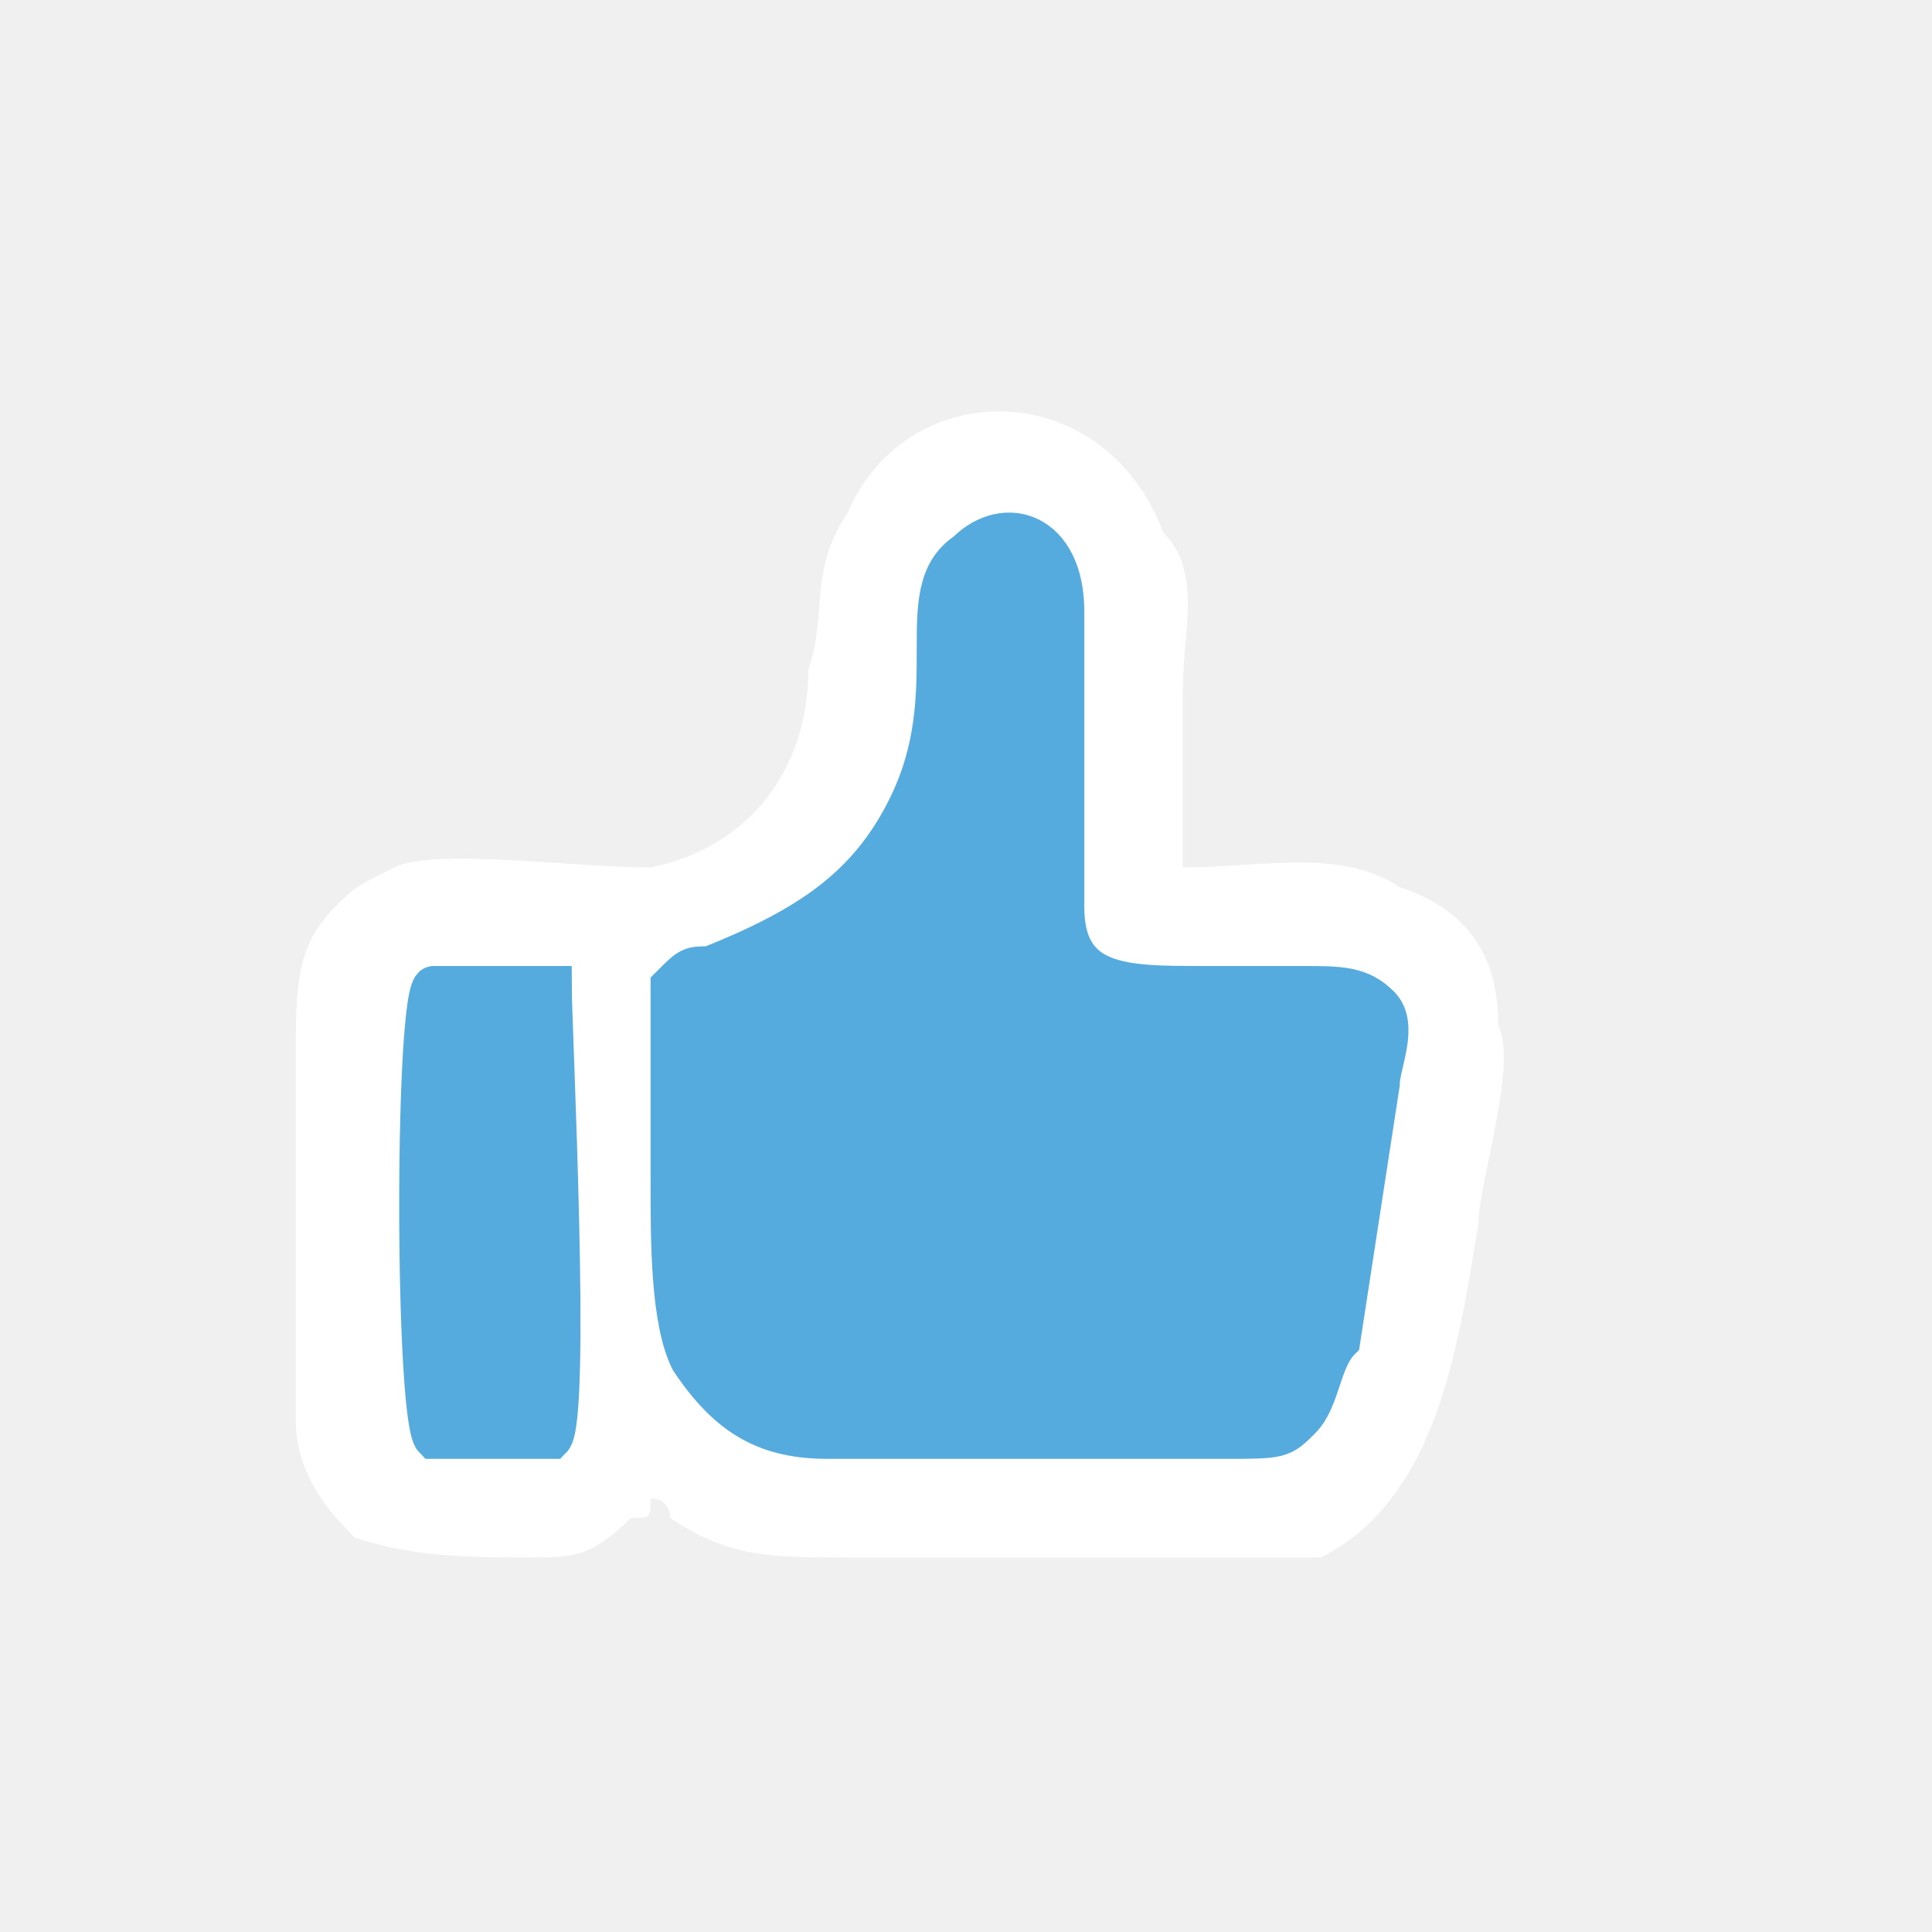
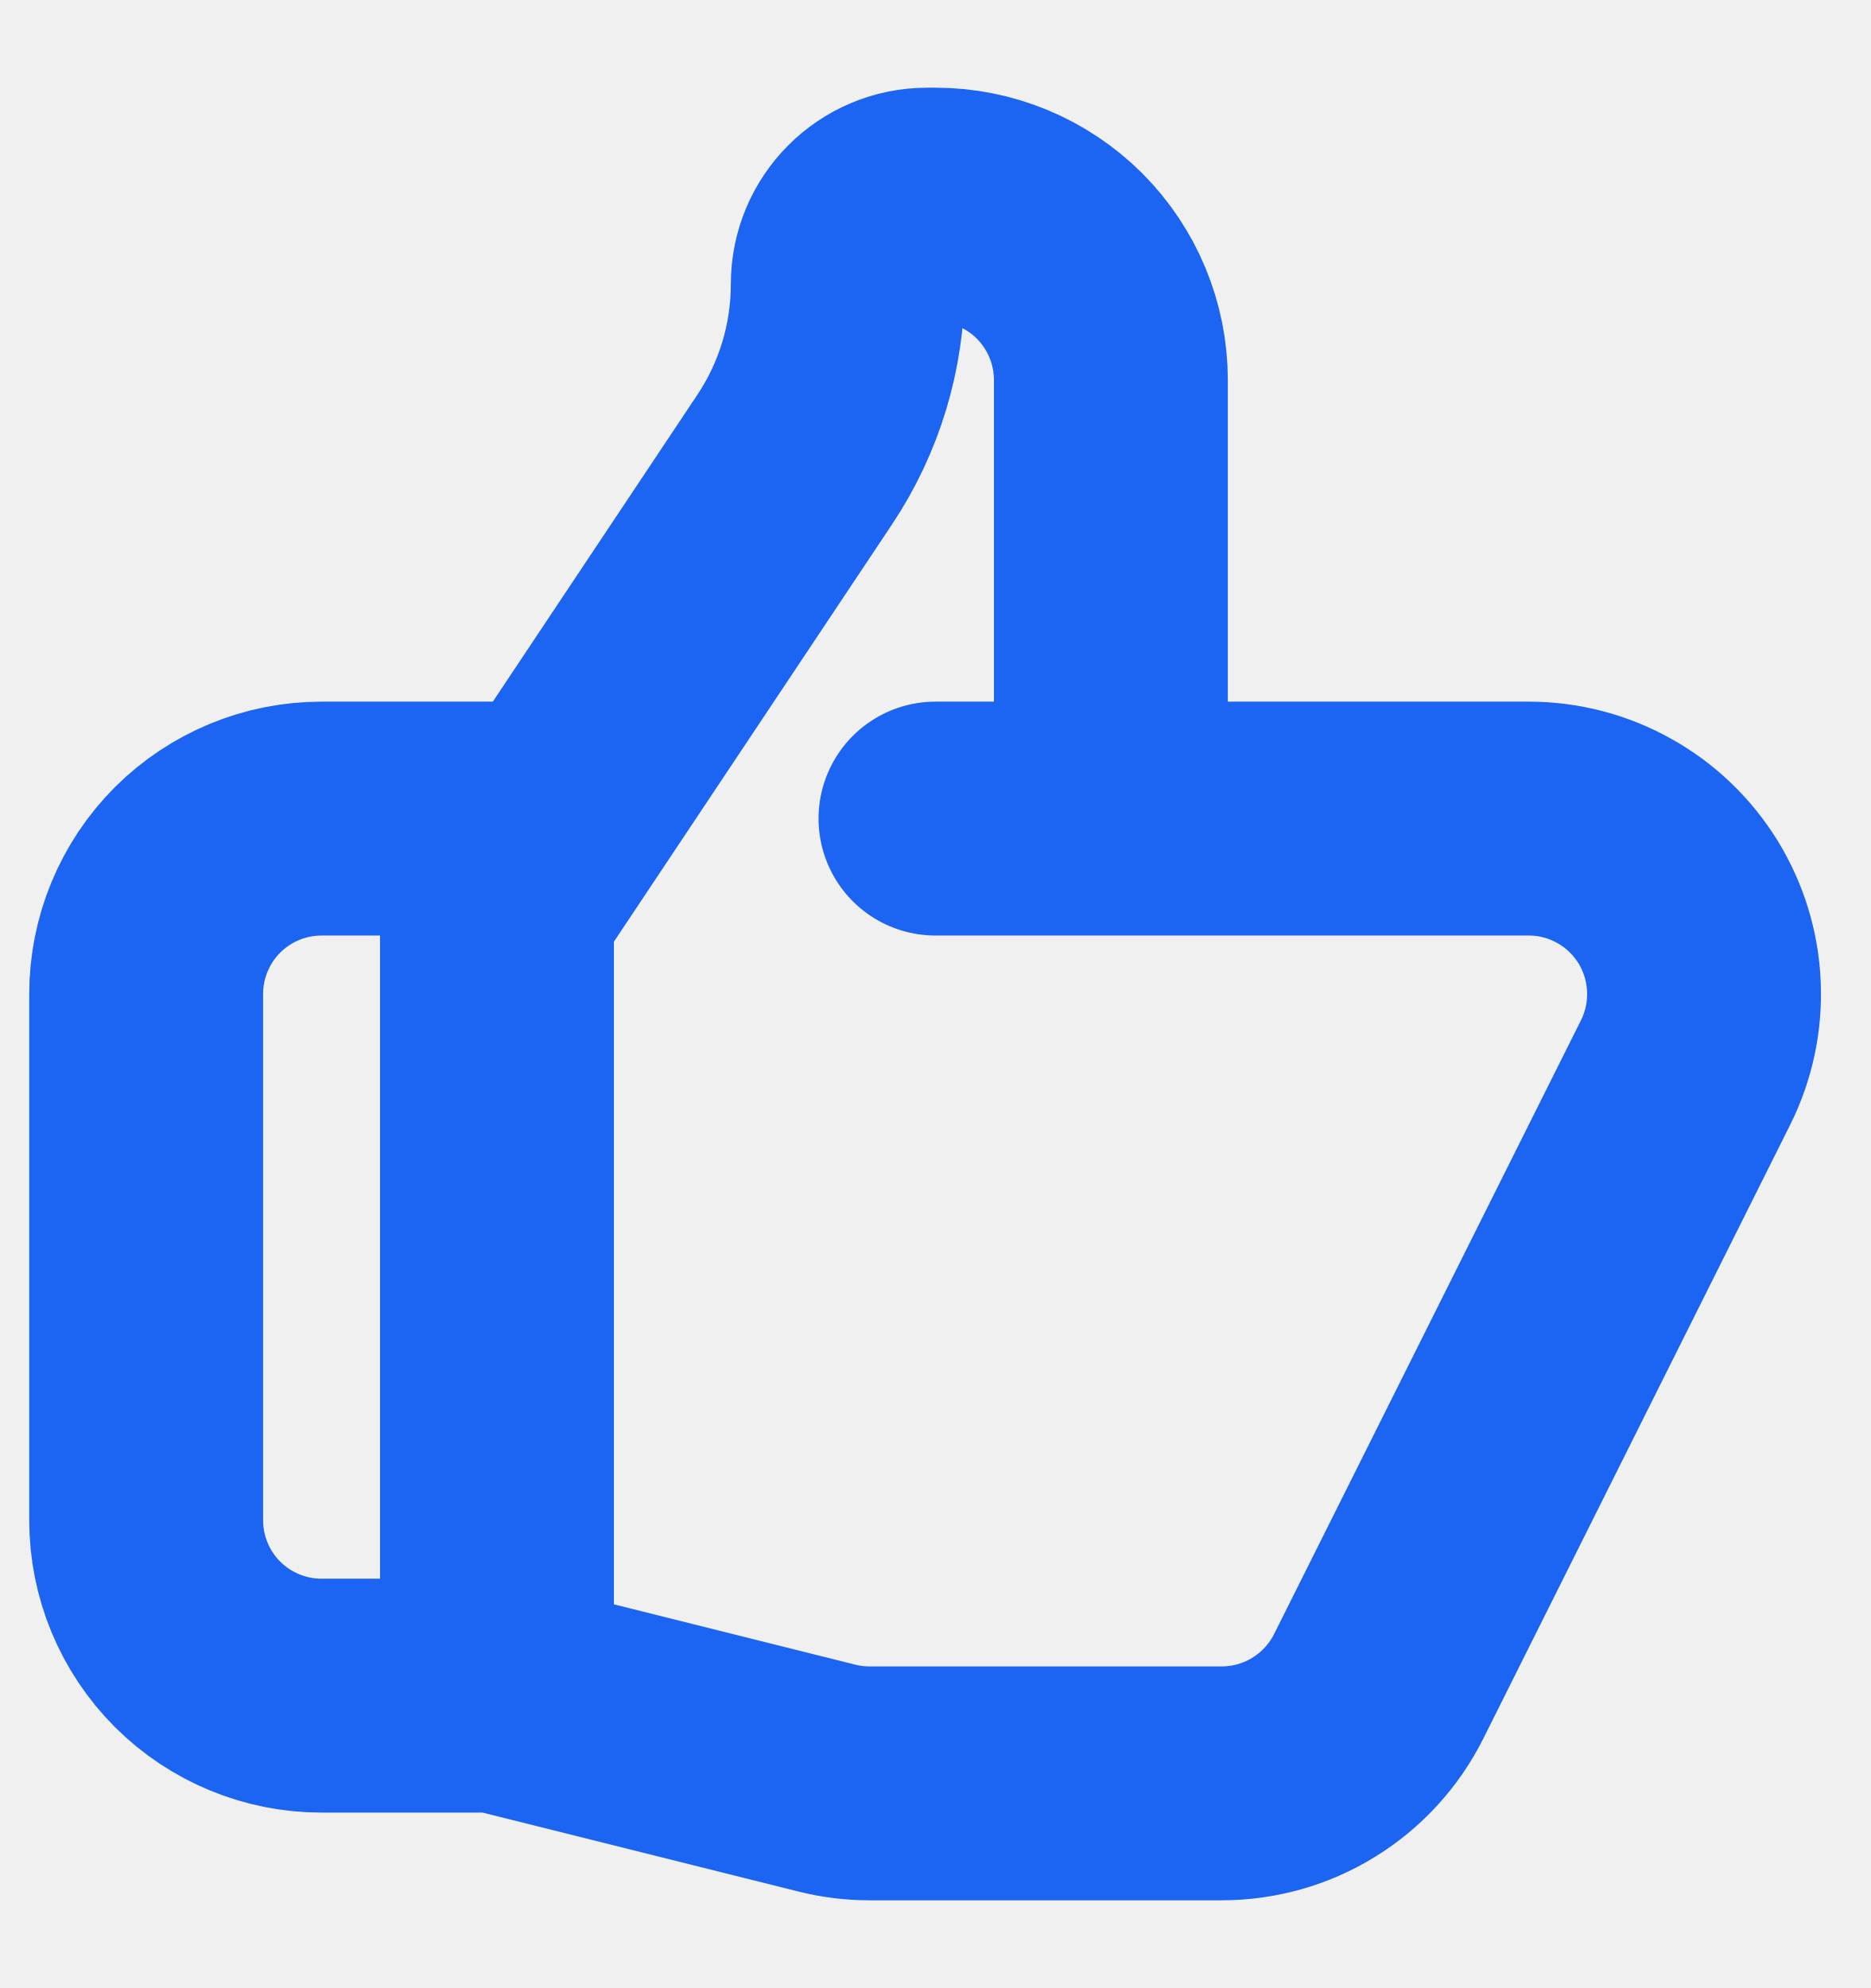
- <svg xmlns="http://www.w3.org/2000/svg" xml:space="preserve" width="94px" height="94px" version="1.1" style="shape-rendering:geometricPrecision; text-rendering:geometricPrecision; image-rendering:optimizeQuality; fill-rule:evenodd; clip-rule:evenodd" viewBox="0 0 0.98 0.98">
-   <defs>
-     <style type="text/css">
-    
-     .str0 {stroke:#55ABDE;stroke-width:0.02;stroke-miterlimit:22.926}
-     .fil0 {fill:none}
-     .fil2 {fill:#55ABDE}
-     .fil1 {fill:white}
-    
-   </style>
-   </defs>
-   <g id="Capa_x0020_1">
-     <g id="_1651633550544">
-       <rect class="fil0" width="0.98" height="0.98" />
-       <g>
-         <path class="fil1" d="M0.22 0.5c-0.01,0 -0.01,0.22 0,0.23 0,0 0.02,0 0.03,0 0.01,0 0.03,0 0.03,0 0.01,-0.01 0,-0.21 0,-0.23l-0.06 0zm0.12 0c0,0.03 0,0.06 0,0.1 0,0.03 0,0.07 0.01,0.09 0.02,0.03 0.04,0.04 0.07,0.04l0.2 0c0.03,0 0.03,0 0.04,-0.01 0.01,-0.01 0.01,-0.03 0.02,-0.04l0.02 -0.13c0,-0.01 0.01,-0.03 0,-0.04 -0.01,-0.01 -0.02,-0.01 -0.04,-0.01 -0.02,0 -0.03,0 -0.05,0 -0.04,0 -0.07,0 -0.07,-0.04 0,-0.03 0,-0.07 0,-0.1 0,-0.02 0,-0.04 0,-0.05 0,-0.04 -0.03,-0.05 -0.05,-0.03 -0.03,0.02 0,0.07 -0.03,0.13 -0.02,0.04 -0.05,0.06 -0.1,0.08 -0.01,0 -0.01,0 -0.02,0.01zm0.26 -0.06c0.04,0 0.08,-0.01 0.11,0.01 0.03,0.01 0.05,0.03 0.05,0.07 0.01,0.02 -0.01,0.08 -0.01,0.1 -0.01,0.06 -0.02,0.14 -0.08,0.17 -0.02,0 -0.09,0 -0.12,0 -0.04,0 -0.08,0 -0.12,0 -0.04,0 -0.06,0 -0.09,-0.02 0,0 0,-0.01 -0.01,-0.01 0,0.01 0,0.01 -0.01,0.01 -0.02,0.02 -0.03,0.02 -0.05,0.02 -0.03,0 -0.06,0 -0.09,-0.01 -0.01,-0.01 -0.03,-0.03 -0.03,-0.06l0 -0.18c0,-0.04 0,-0.06 0.02,-0.08 0.01,-0.01 0.01,-0.01 0.03,-0.02 0.02,-0.01 0.09,0 0.13,0 0.05,-0.01 0.08,-0.05 0.08,-0.1 0.01,-0.03 0,-0.05 0.02,-0.08 0.03,-0.07 0.13,-0.07 0.16,0.01 0.02,0.02 0.01,0.05 0.01,0.08 0,0.03 0,0.06 0,0.09z" />
-         <path class="fil2 str0" d="M0.22 0.5c-0.01,0 -0.01,0.22 0,0.23 0,0 0.02,0 0.03,0 0.01,0 0.03,0 0.03,0 0.01,-0.01 0,-0.21 0,-0.23l-0.06 0zm0.12 0c0,0.03 0,0.06 0,0.1 0,0.03 0,0.07 0.01,0.09 0.02,0.03 0.04,0.04 0.07,0.04l0.2 0c0.03,0 0.03,0 0.04,-0.01 0.01,-0.01 0.01,-0.03 0.02,-0.04l0.02 -0.13c0,-0.01 0.01,-0.03 0,-0.04 -0.01,-0.01 -0.02,-0.01 -0.04,-0.01 -0.02,0 -0.03,0 -0.05,0 -0.04,0 -0.07,0 -0.07,-0.04 0,-0.03 0,-0.07 0,-0.1 0,-0.02 0,-0.04 0,-0.05 0,-0.04 -0.03,-0.05 -0.05,-0.03 -0.03,0.02 0,0.07 -0.03,0.13 -0.02,0.04 -0.05,0.06 -0.1,0.08 -0.01,0 -0.01,0 -0.02,0.01z" />
-       </g>
-     </g>
-   </g>
+ <svg xmlns="http://www.w3.org/2000/svg" width="16" height="17" viewBox="0 0 16 17" fill="none">
+   <path d="M9.5 7H13.073C13.329 7 13.58 7.065 13.803 7.19C14.027 7.314 14.214 7.494 14.349 7.711C14.483 7.929 14.56 8.177 14.571 8.432C14.583 8.688 14.529 8.942 14.415 9.171L11.79 14.421C11.665 14.67 11.473 14.88 11.236 15.026C10.999 15.173 10.726 15.25 10.447 15.25H7.434C7.312 15.25 7.19 15.235 7.071 15.205L4.25 14.5M9.5 7V3.25C9.5 2.852 9.342 2.471 9.061 2.189C8.779 1.908 8.398 1.75 8 1.75H7.929C7.554 1.75 7.25 2.054 7.25 2.429C7.25 2.964 7.092 3.488 6.794 3.933L4.25 7.75V14.5M9.5 7H8M4.25 14.5H2.75C2.352 14.5 1.971 14.342 1.689 14.061C1.408 13.779 1.25 13.398 1.25 13V8.5C1.25 8.102 1.408 7.721 1.689 7.439C1.971 7.158 2.352 7 2.75 7H4.625" stroke="#1C64F2" stroke-width="2" stroke-linecap="round" stroke-linejoin="round" />
</svg>
